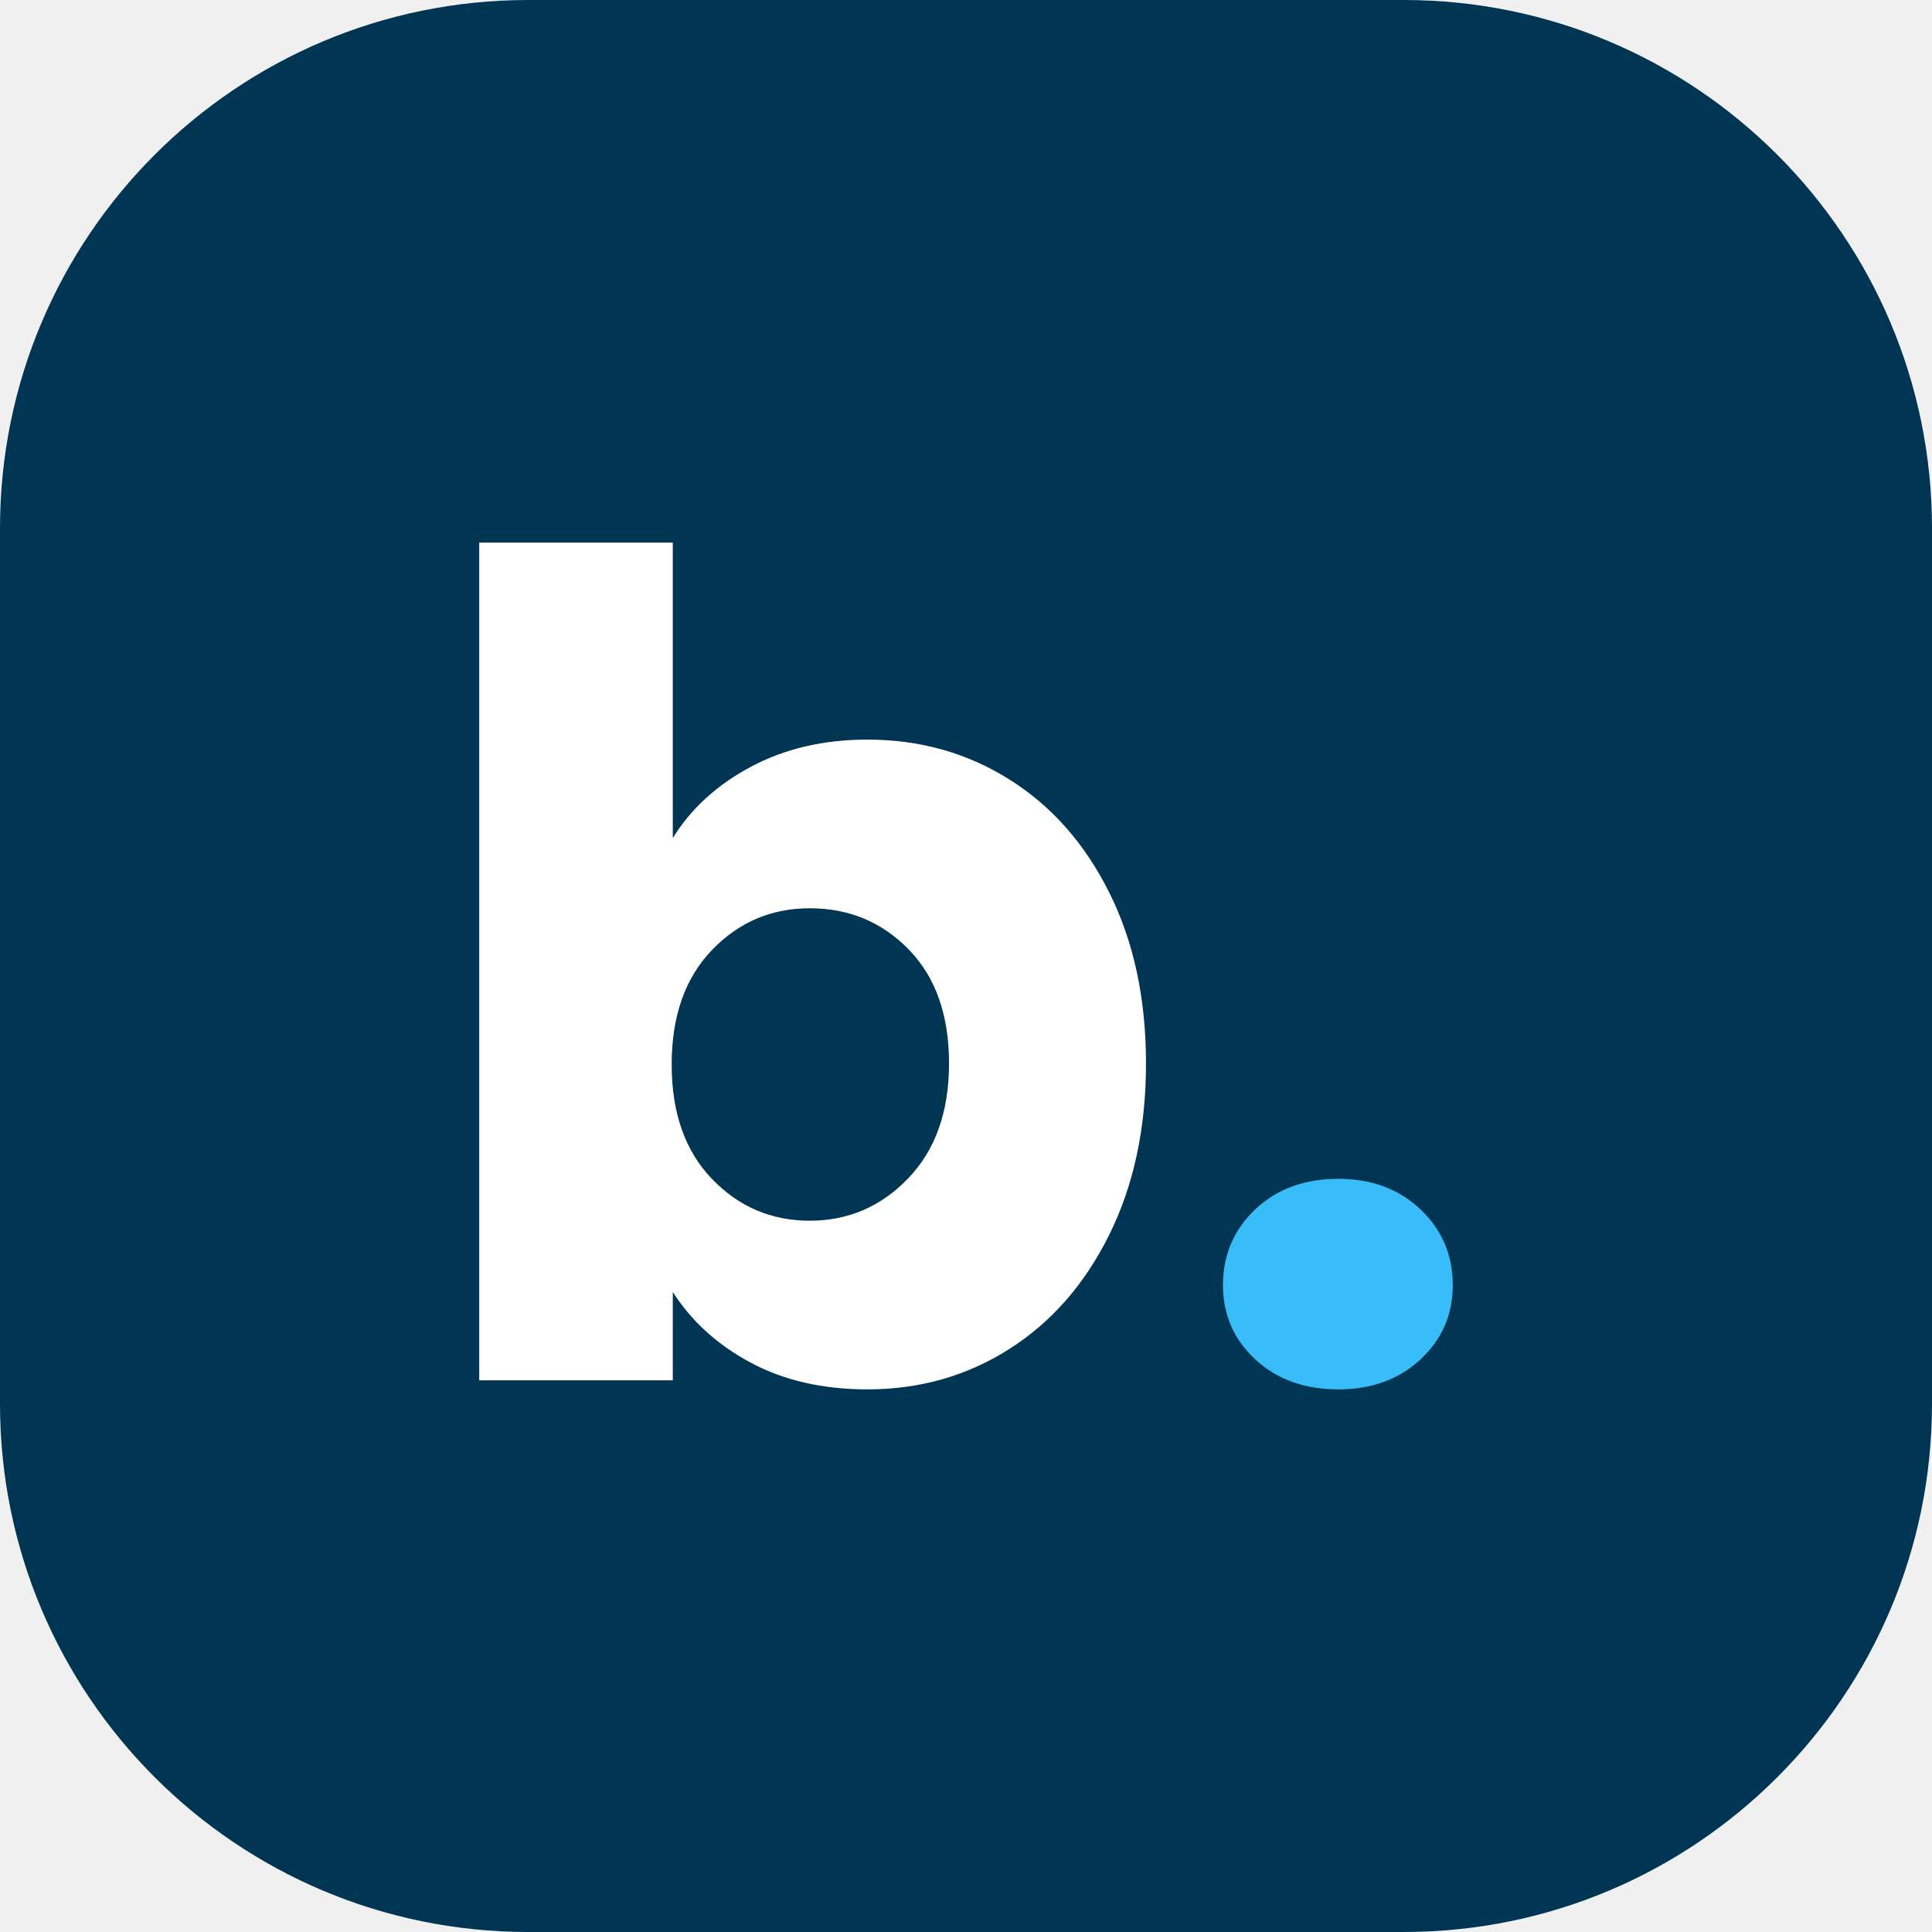
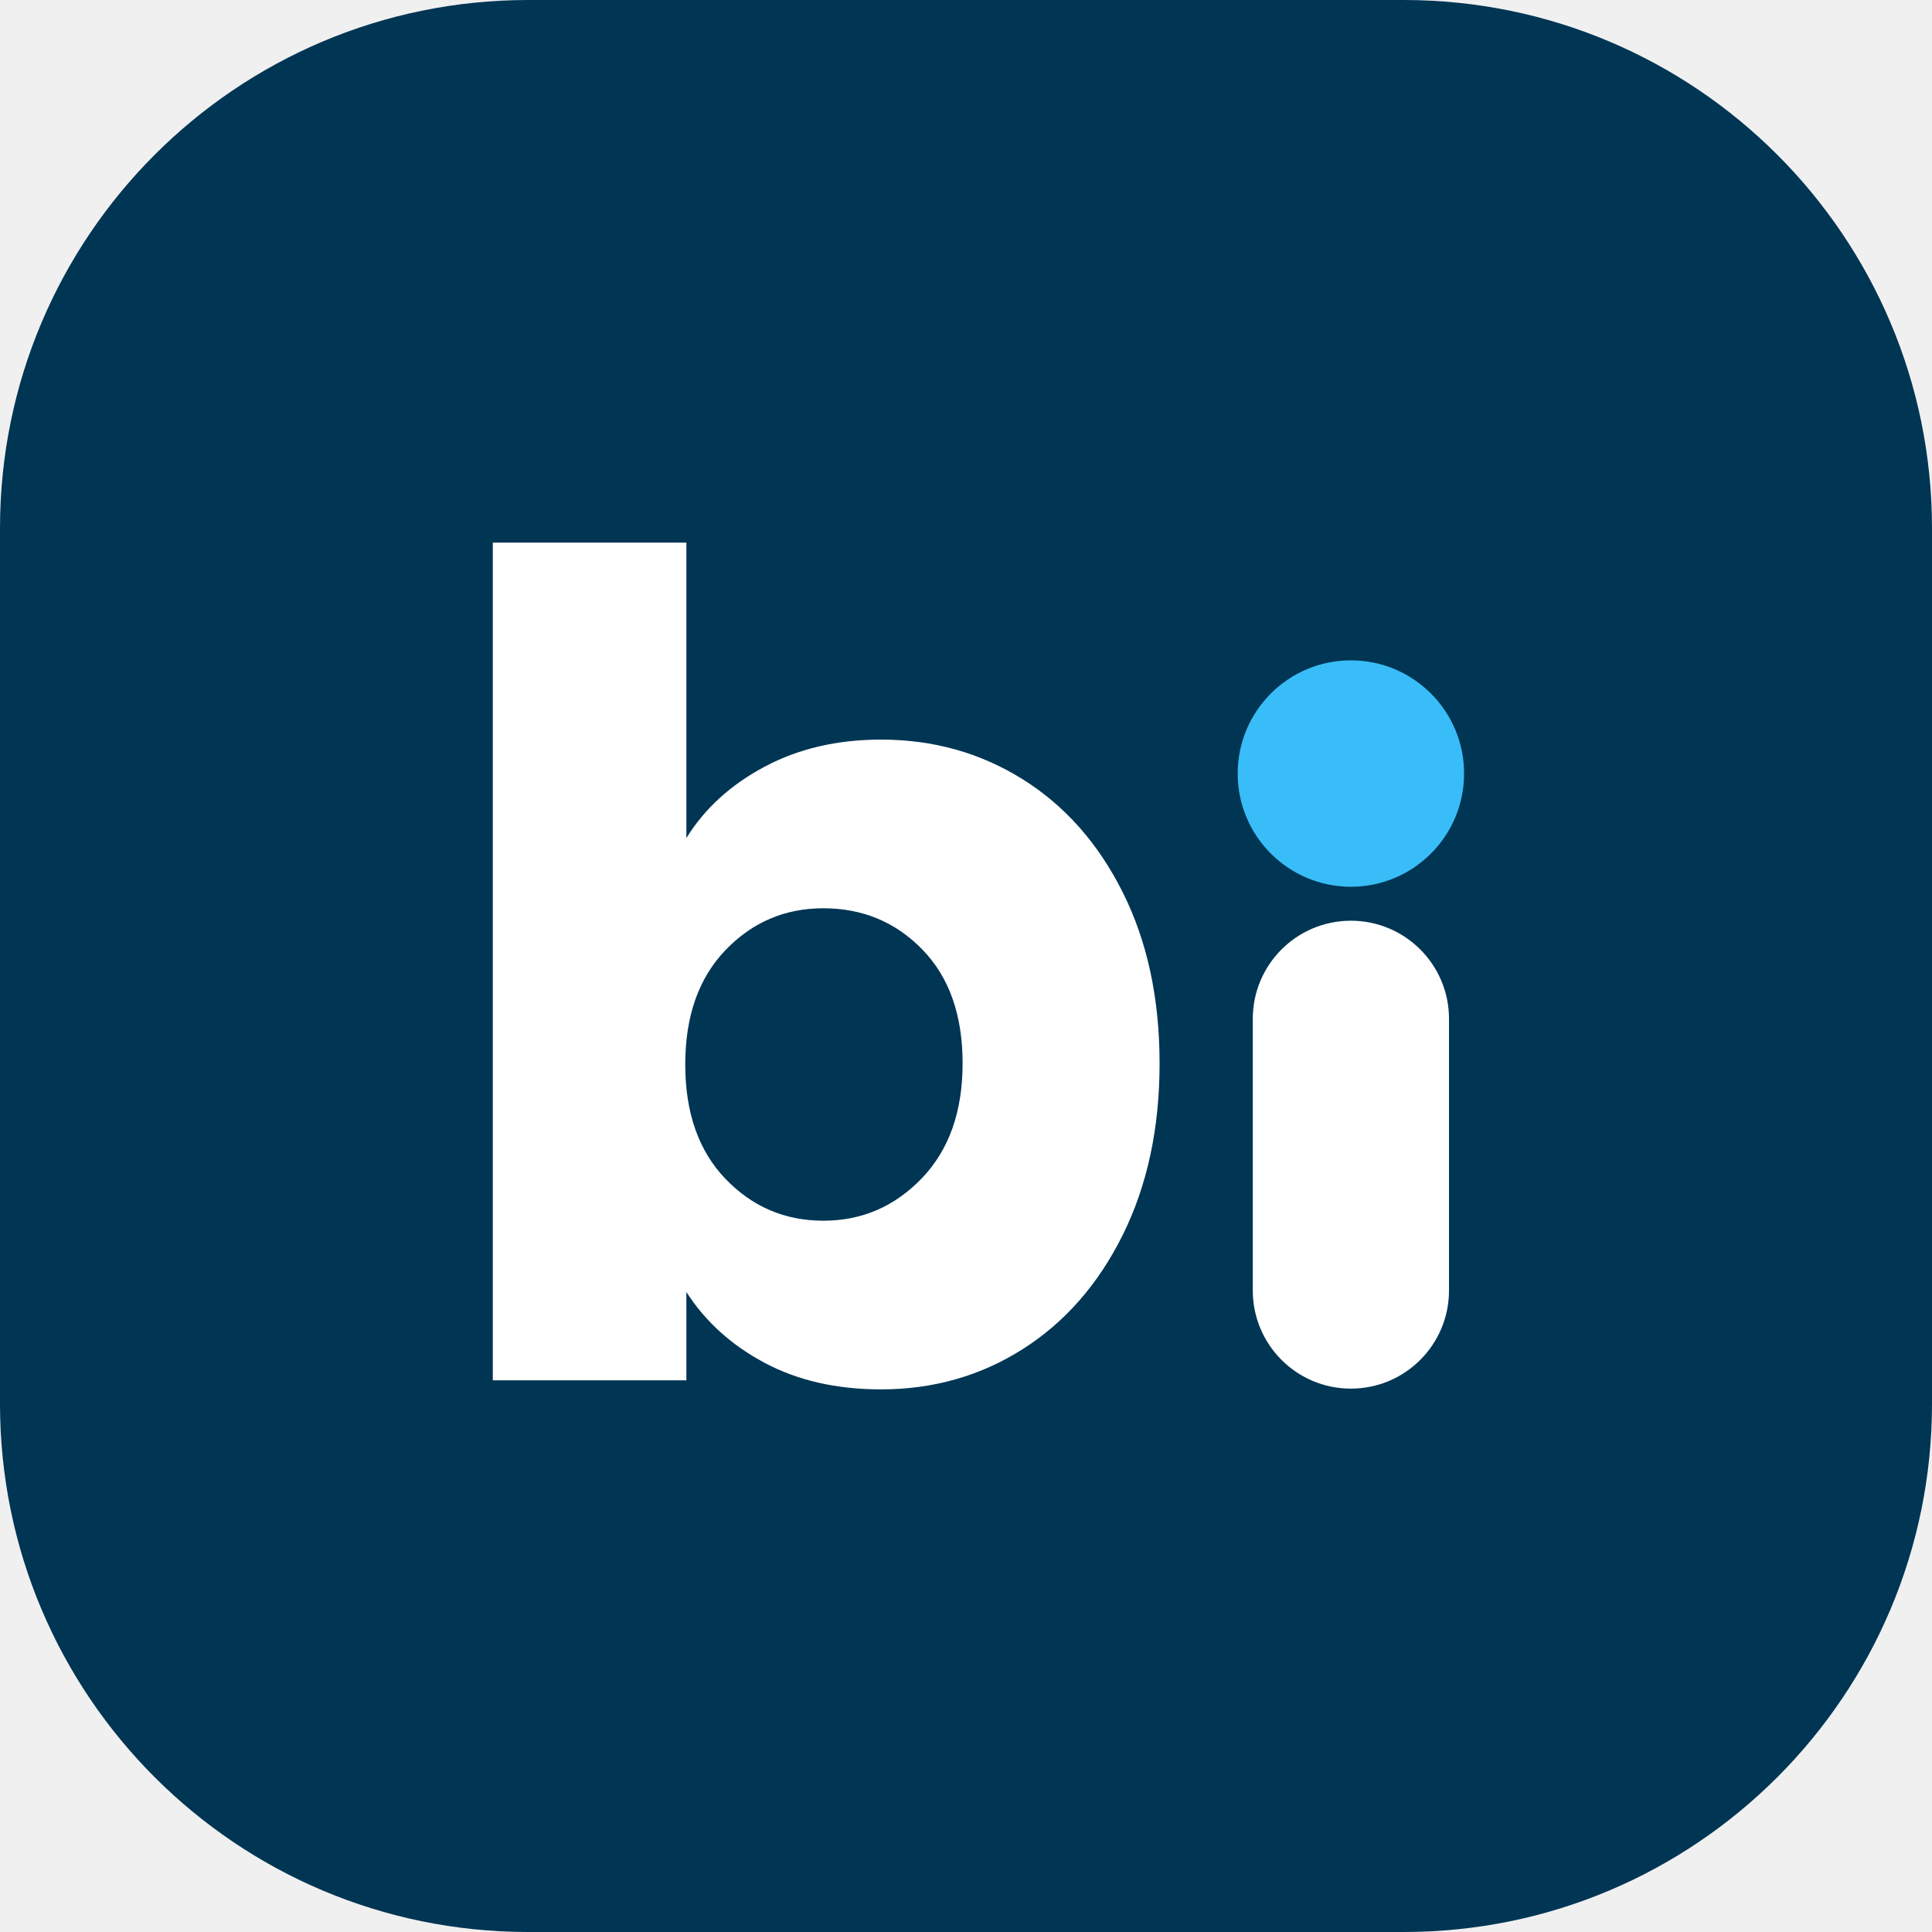
<svg xmlns="http://www.w3.org/2000/svg" viewBox="0 0 512 512" width="100%" height="100%" preserveAspectRatio="xMidYMid meet">
  <rect width="512" height="512" rx="140" fill="#003554" />
-   <g transform="translate(108.40 365.80)">
-     <g transform="translate(0.00 0)">
-       <path d="M69.90-143.70Q77.10-155.40 90.60-162.60Q104.10-169.80 121.50-169.80Q142.20-169.80 159-159.30Q175.80-148.80 185.55-129.30Q195.30-109.80 195.30-84Q195.30-58.20 185.55-38.55Q175.80-18.90 159-8.25Q142.20 2.40 121.50 2.40Q103.80 2.40 90.60-4.65Q77.40-11.70 69.90-23.40L69.90 0L18.60 0L18.60-222L69.90-222L69.90-143.70M143.10-84Q143.10-103.20 132.45-114.15Q121.80-125.10 106.20-125.10Q90.90-125.10 80.25-114Q69.60-102.90 69.60-83.70Q69.60-64.50 80.25-53.40Q90.90-42.30 106.20-42.30Q121.50-42.30 132.30-53.55Q143.10-64.80 143.10-84" fill="#ffffff" />
-     </g>
-     <g transform="translate(203.70 0)">
-       <path d="M42.60 2.40Q29.10 2.40 20.55-5.55Q12-13.50 12-25.20Q12-37.20 20.55-45.30Q29.10-53.40 42.60-53.40Q55.80-53.40 64.35-45.30Q72.90-37.20 72.90-25.20Q72.90-13.50 64.35-5.55Q55.80 2.40 42.60 2.40" fill="#38bdf8" />
-     </g>
+   <g transform="translate(112 365.80)">
+     <path d="M69.90-143.70Q77.10-155.40 90.60-162.60Q104.10-169.80 121.50-169.80Q142.20-169.80 159-159.30Q175.80-148.80 185.55-129.30Q195.30-109.80 195.30-84Q195.30-58.20 185.55-38.55Q175.80-18.90 159-8.25Q142.20 2.40 121.50 2.40Q103.80 2.40 90.60-4.65Q77.40-11.70 69.90-23.40L69.90 0L18.60 0L18.60-222L69.90-222L69.90-143.70M143.10-84Q143.10-103.20 132.45-114.15Q121.80-125.10 106.20-125.10Q90.90-125.10 80.25-114Q69.60-102.90 69.60-83.70Q69.60-64.50 80.25-53.40Q90.90-42.30 106.20-42.30Q121.50-42.30 132.30-53.55Q143.10-64.80 143.10-84" fill="#ffffff" />
  </g>
+   <rect x="332" y="244" width="52" height="124" rx="26" fill="#ffffff" />
+   <circle cx="358" cy="205" r="30" fill="#38bdf8" />
</svg>
